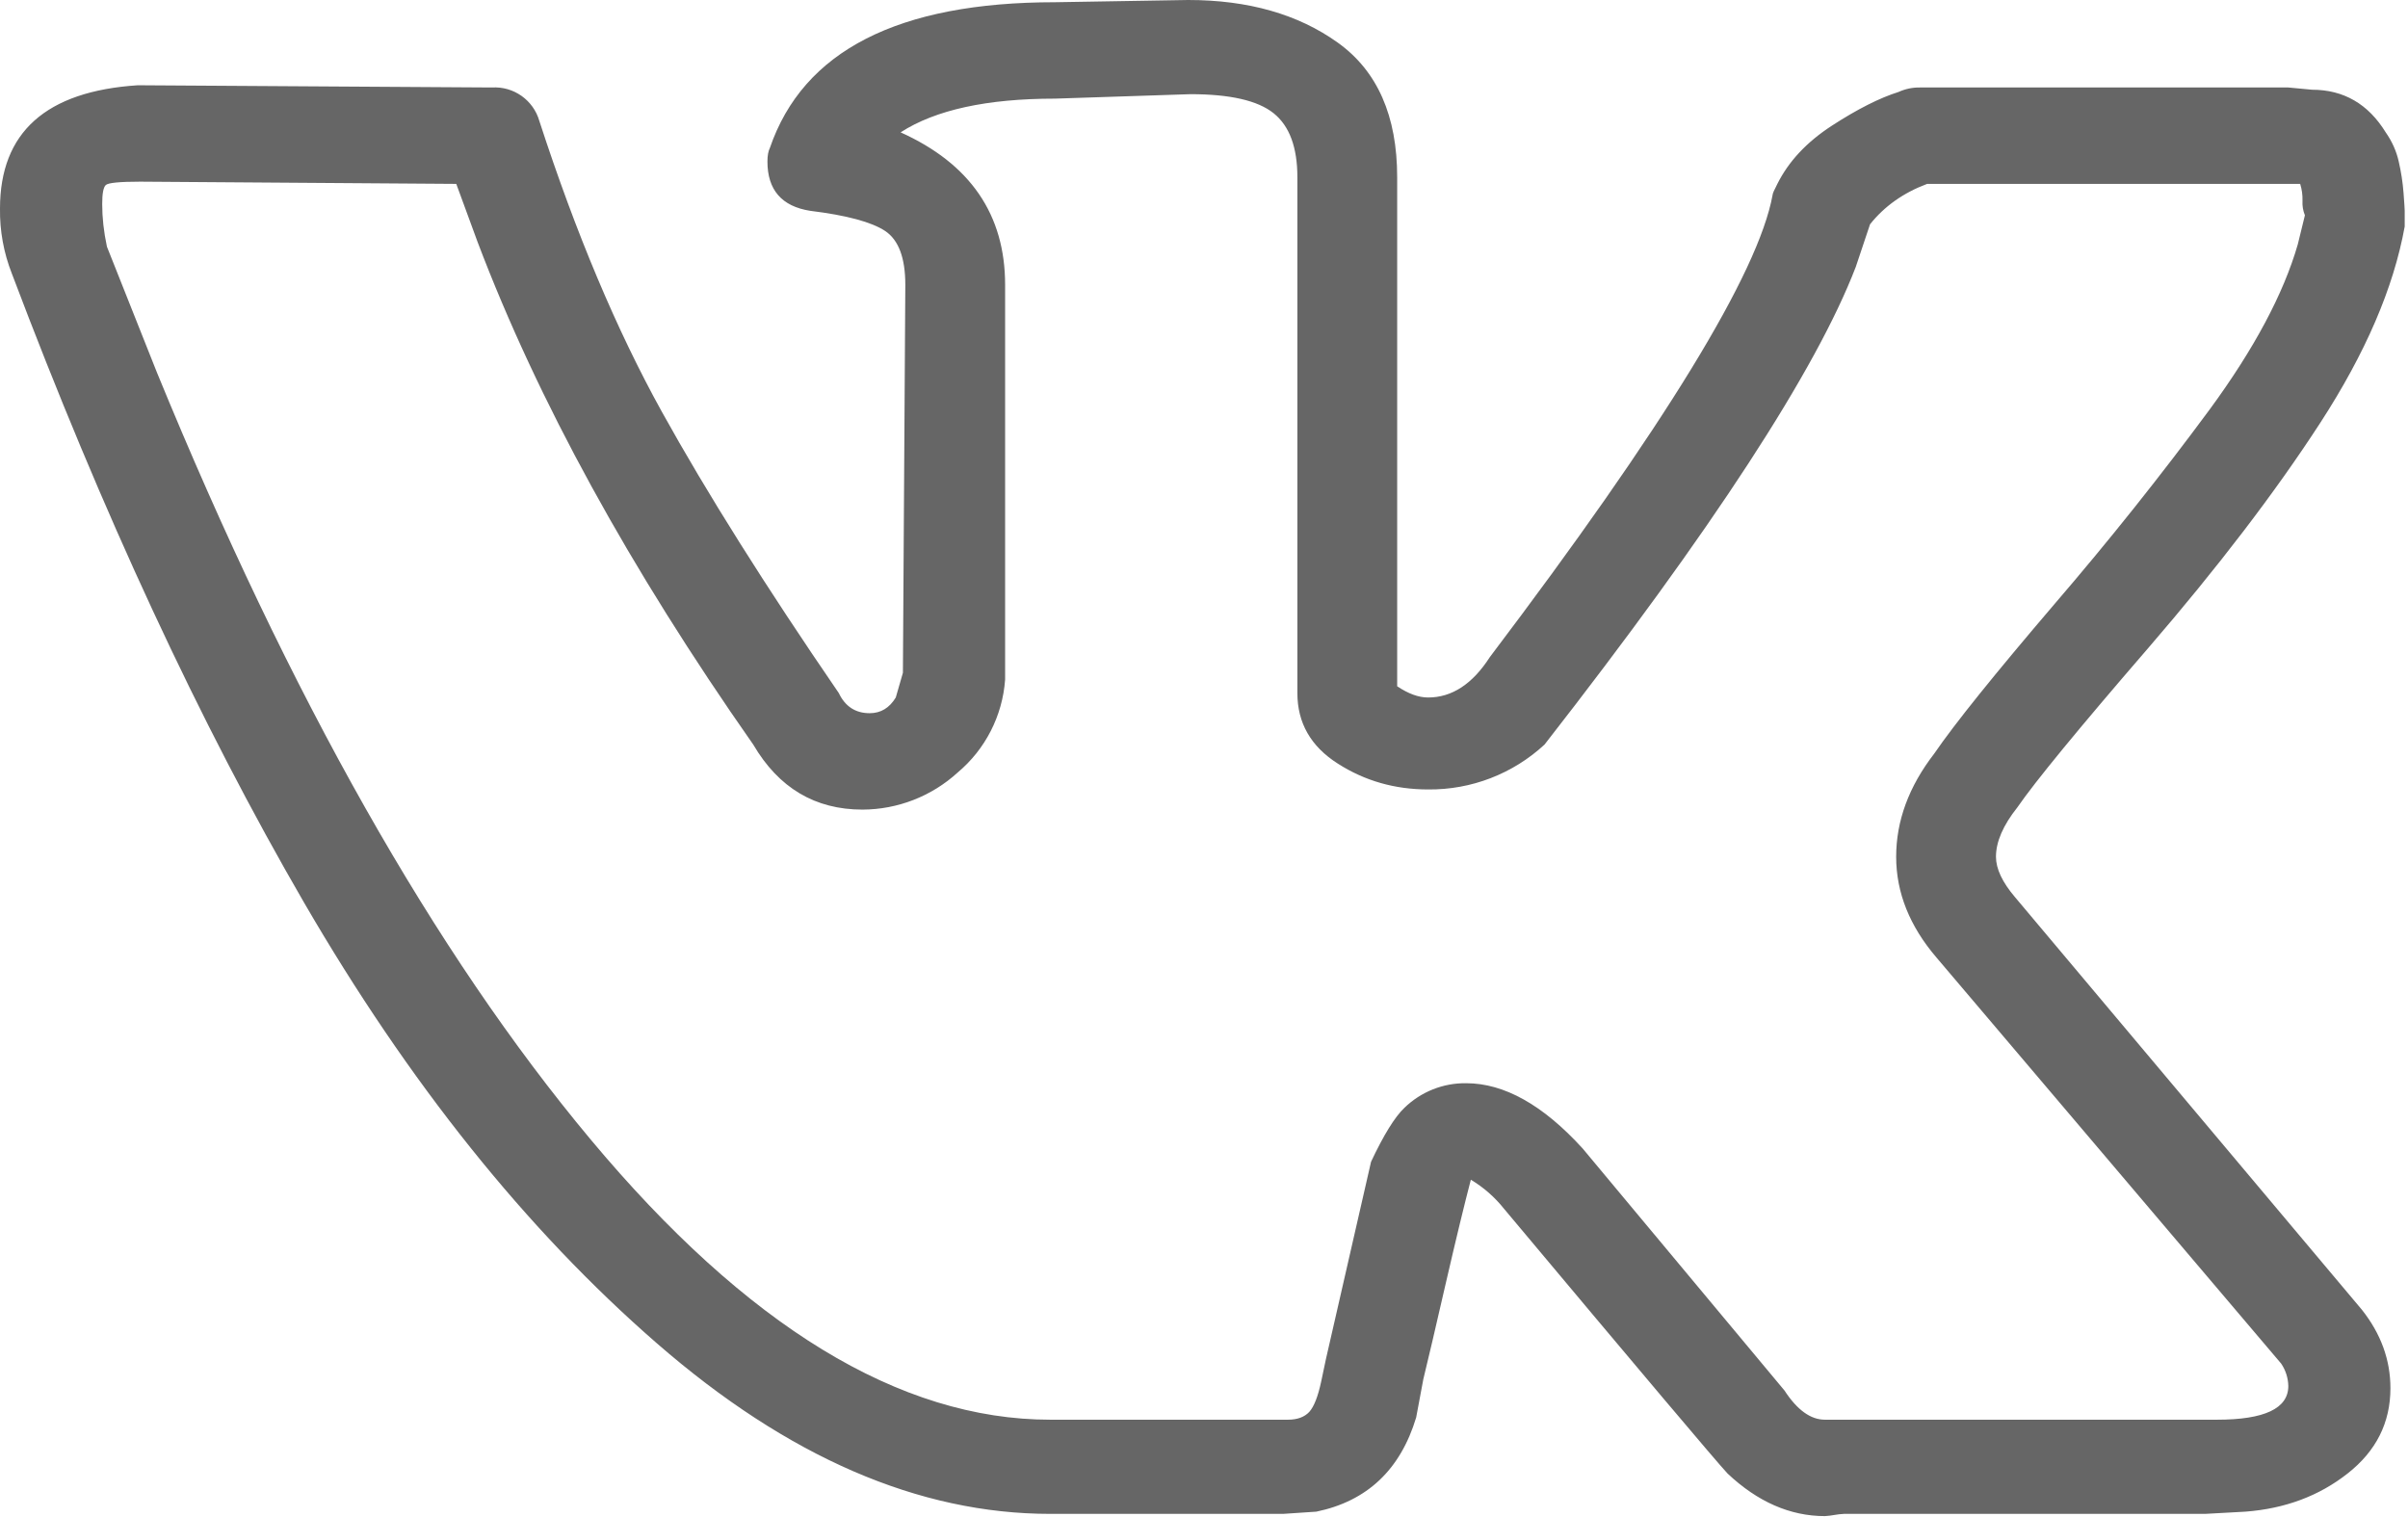
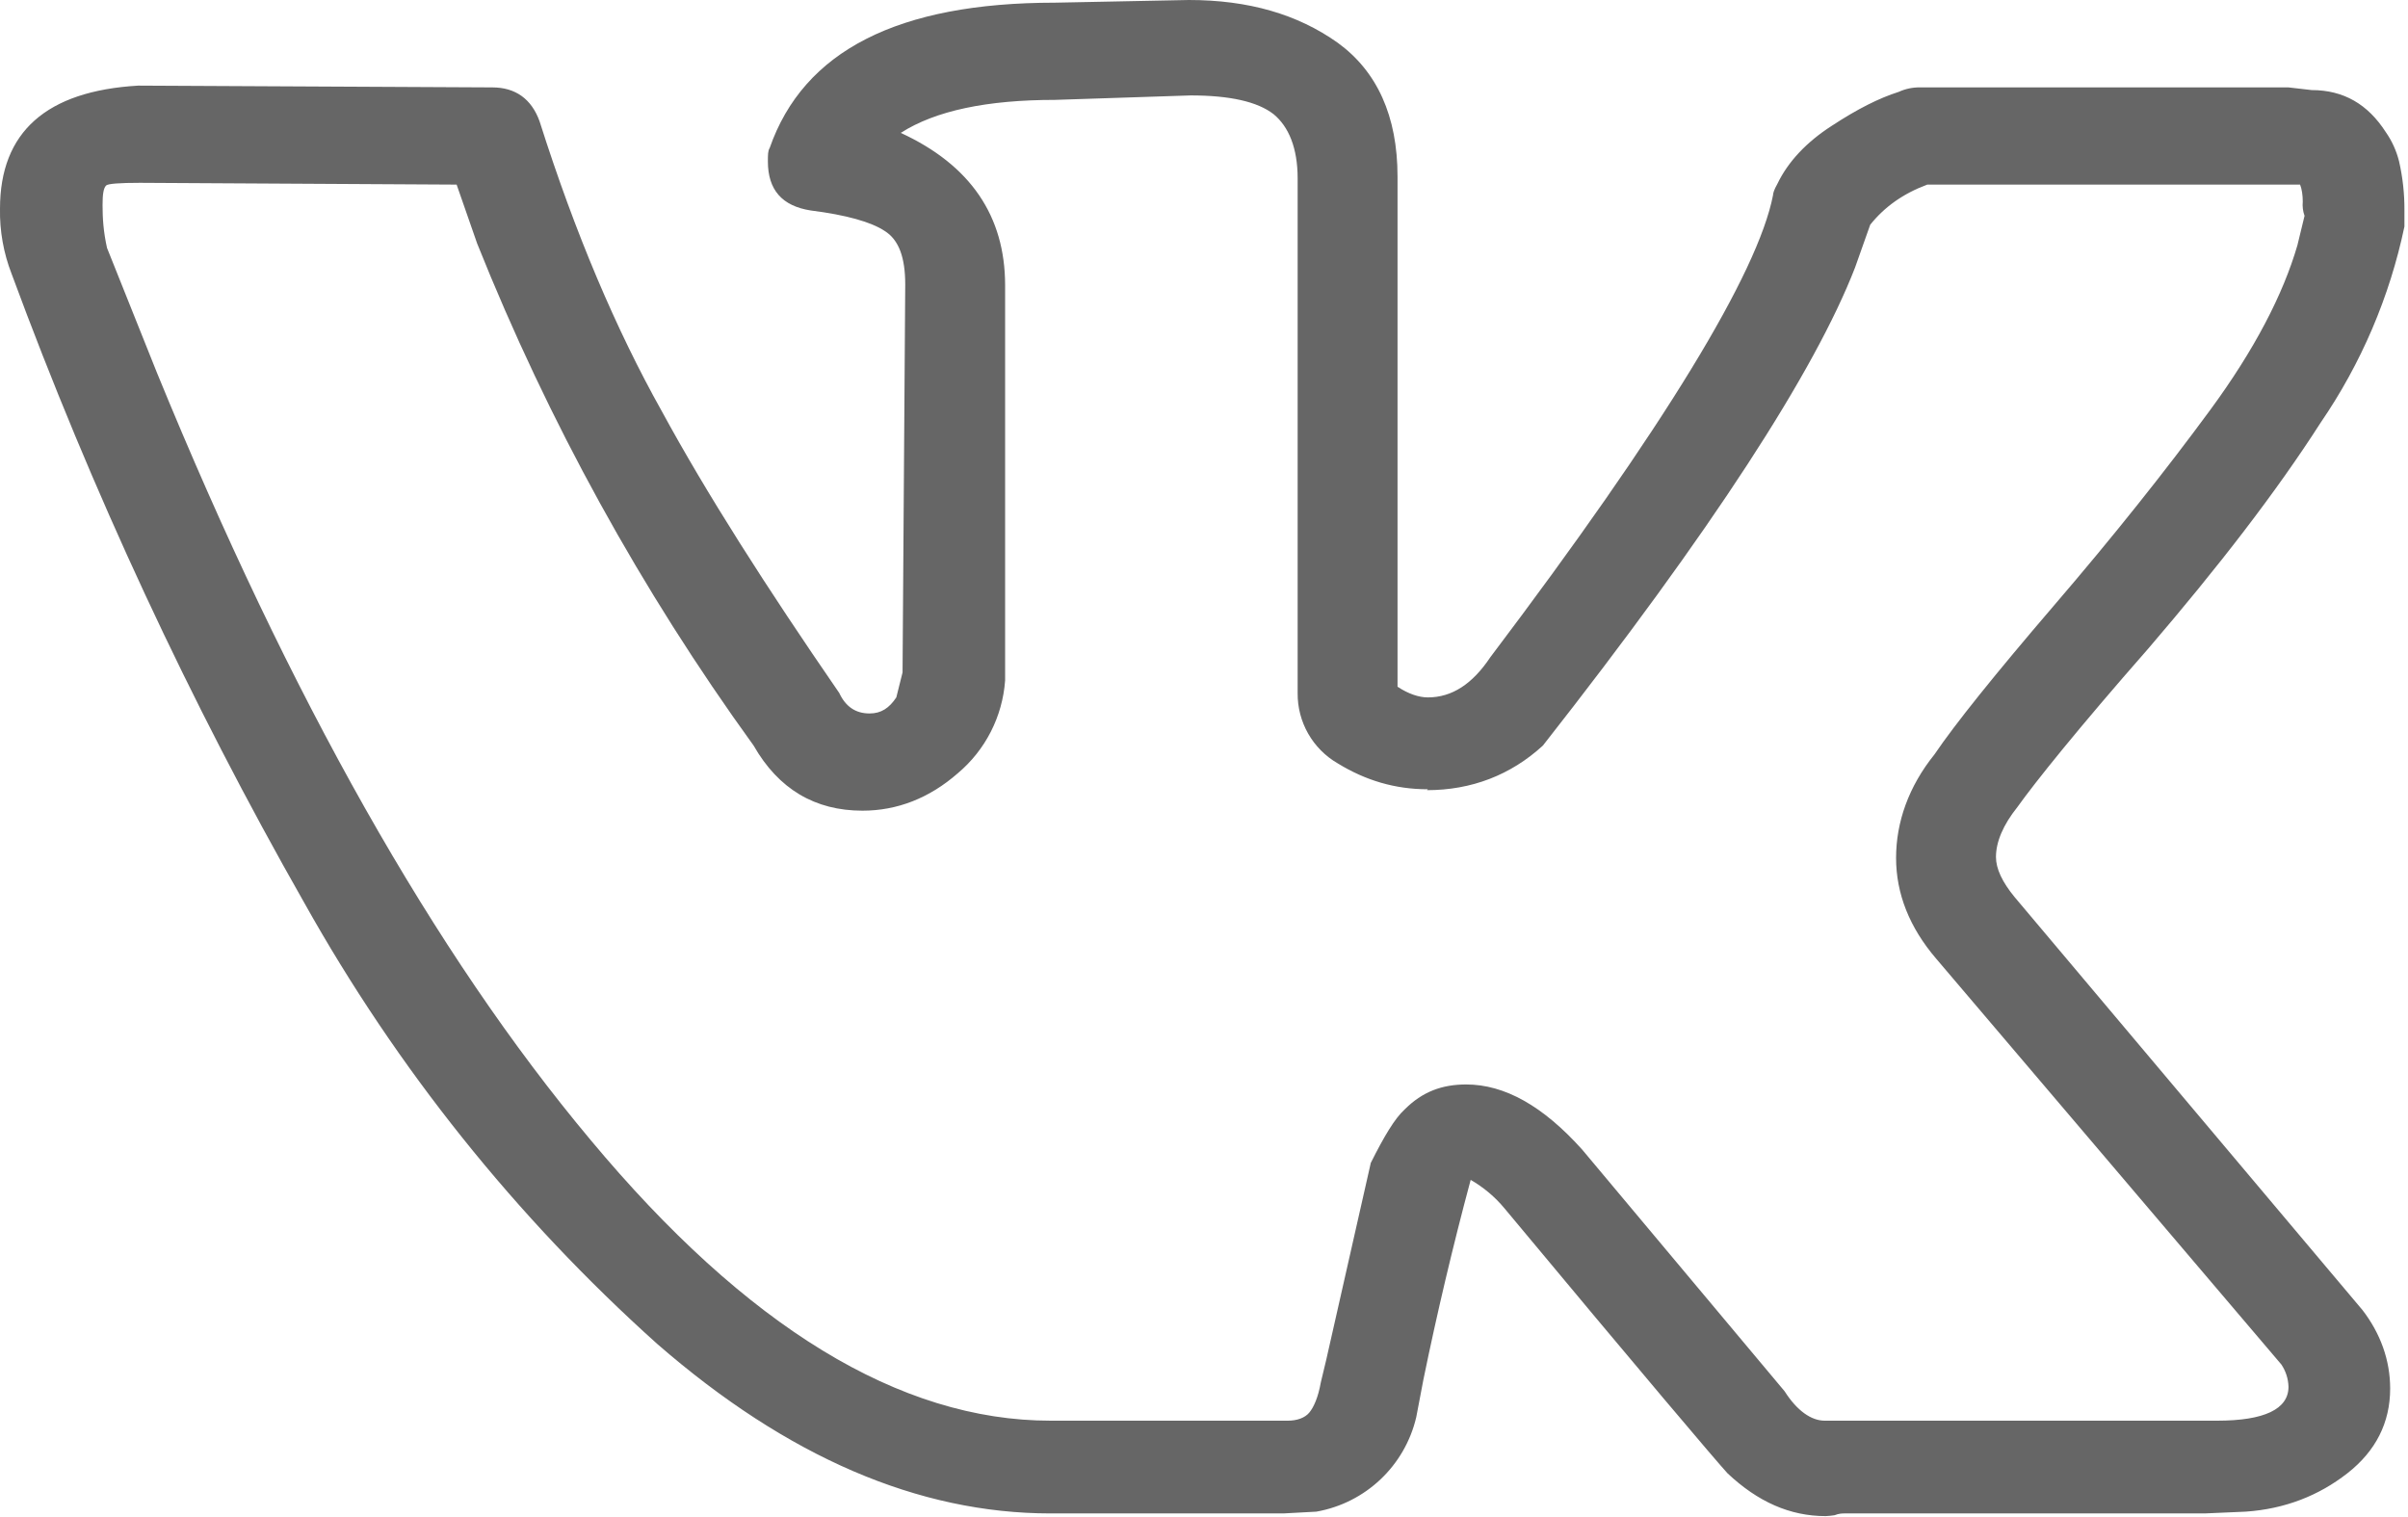
<svg xmlns="http://www.w3.org/2000/svg" width="27" height="17" viewBox="0 0 27 17" fill="none">
-   <path d="M0 2.339C0 1.484.515 1.023 1.545.956l3.97.025a.52.52 0 0 1 .533.377c.409 1.257.866 2.343 1.372 3.257.506.913 1.168 1.965 1.985 3.156.071.15.187.226.346.226.125 0 .222-.059.293-.176l.08-.277.027-4.35c0-.302-.075-.503-.226-.604-.151-.1-.431-.176-.84-.226-.32-.05-.48-.235-.48-.553 0-.067.01-.118.027-.151C9.005.57 10.072.025 11.83.025L13.322 0c.675 0 1.234.16 1.678.478.444.318.666.821.666 1.509v5.708c.125.084.24.126.347.126.266 0 .497-.15.692-.453 1.954-2.582 3.011-4.308 3.17-5.18 0-.017.019-.059.054-.126.125-.251.329-.47.613-.654.284-.184.533-.31.746-.377a.554.554 0 0 1 .24-.05h4.13l.266.025c.355 0 .63.16.826.478.07.1.12.21.146.327.027.117.045.234.054.352.009.117.013.184.013.2v.177c-.124.687-.44 1.42-.946 2.2-.506.78-1.15 1.622-1.931 2.528-.782.905-1.27 1.5-1.466 1.785-.16.201-.24.386-.24.554 0 .134.071.285.213.452l3.89 4.627c.213.269.32.562.32.88 0 .386-.16.705-.48.956-.32.252-.701.394-1.145.428l-.453.025h-4.05a.855.855 0 0 0-.106.012.862.862 0 0 1-.107.013c-.39 0-.755-.16-1.092-.478-.125-.134-.96-1.123-2.505-2.967a1.387 1.387 0 0 0-.373-.327c-.07.268-.164.654-.28 1.157-.115.503-.2.863-.253 1.081l-.08.428c-.177.586-.55.938-1.119 1.056l-.373.025h-2.61c-1.475 0-2.945-.637-4.41-1.911-1.466-1.275-2.784-2.922-3.957-4.942C2.238 8.102 1.146 5.75.133 3.068A1.916 1.916 0 0 1 0 2.338Zm16.013 6.513c-.373 0-.71-.096-1.013-.29-.302-.192-.453-.456-.453-.791V1.987c0-.336-.089-.575-.266-.717-.178-.143-.489-.214-.933-.214l-1.518.05c-.764 0-1.341.126-1.732.378.781.352 1.172.922 1.172 1.71V7.62a1.5 1.5 0 0 1-.533 1.043 1.59 1.59 0 0 1-1.066.415c-.532 0-.94-.243-1.225-.729C7.06 6.371 6.03 4.493 5.356 2.716l-.24-.654-3.544-.025c-.231 0-.36.013-.386.038-.027.025-.04.096-.04.213 0 .151.017.31.053.478l.56 1.409c1.491 3.638 3.112 6.505 4.862 8.6 1.75 2.096 3.468 3.144 5.155 3.144h2.665c.106 0 .186-.03.24-.088.053-.06.097-.172.133-.34l.053-.251.506-2.213c.142-.302.267-.503.373-.604a.975.975 0 0 1 .693-.277c.426 0 .861.243 1.305.73l2.265 2.716c.142.218.293.327.453.327h4.396c.533 0 .8-.126.8-.378a.466.466 0 0 0-.08-.251l-3.864-4.552c-.302-.352-.453-.73-.453-1.131 0-.403.142-.788.427-1.157.23-.336.679-.893 1.345-1.673a37.63 37.63 0 0 0 1.745-2.188c.498-.679.826-1.295.986-1.848l.08-.327a.371.371 0 0 1-.027-.163.574.574 0 0 0-.026-.189h-4.183c-.267.1-.48.252-.64.453l-.16.478c-.444 1.156-1.607 2.942-3.49 5.356a1.892 1.892 0 0 1-1.305.503Z" fill="#666" />
+   <path d="M0 2.34C0 1.48.52 1.02 1.55.96l3.97.02c.26 0 .44.13.53.38.4 1.26.86 2.34 1.37 3.25.5.92 1.17 1.97 1.99 3.16.07.15.18.23.34.23.13 0 .22-.06.3-.18l.07-.28.03-4.35c0-.3-.07-.5-.23-.6-.15-.1-.43-.18-.83-.23-.32-.05-.48-.23-.48-.55 0-.07 0-.12.02-.15C9.01.57 10.07.03 11.83.03l1.5-.03C14 0 14.55.16 15 .48c.44.32.67.82.67 1.5V7.7c.12.08.24.12.34.12.27 0 .5-.15.7-.45 1.95-2.58 3-4.31 3.17-5.18 0-.02.01-.06.05-.13.12-.25.33-.47.61-.65.29-.19.53-.31.75-.38a.55.55 0 0 1 .24-.05h4.13l.26.03c.36 0 .63.16.83.47.07.1.12.21.15.33a2.4 2.4 0 0 1 .06.55v.18a6.11 6.11 0 0 1-.94 2.2c-.5.78-1.15 1.62-1.93 2.53-.79.9-1.27 1.5-1.47 1.78-.16.2-.24.39-.24.56 0 .13.07.28.21.45l3.9 4.63c.2.26.31.56.31.88 0 .38-.16.7-.48.95-.32.25-.7.4-1.14.43l-.46.02h-4.04c-.02 0-.06 0-.11.02a.86.86 0 0 1-.1.01c-.4 0-.76-.16-1.1-.48-.12-.13-.96-1.12-2.5-2.97a1.39 1.39 0 0 0-.38-.32 38.47 38.47 0 0 0-.53 2.24l-.08.42a1.4 1.4 0 0 1-1.12 1.06l-.37.02h-2.61c-1.48 0-2.95-.63-4.41-1.9a19.3 19.3 0 0 1-3.96-4.95A47.51 47.51 0 0 1 .13 3.07 1.92 1.92 0 0 1 0 2.34Zm16.01 6.51c-.37 0-.7-.1-1.01-.29a.9.9 0 0 1-.45-.79V2c0-.34-.1-.58-.27-.72-.18-.14-.49-.21-.93-.21l-1.52.05c-.76 0-1.34.12-1.73.37.78.36 1.17.93 1.17 1.71v4.43a1.5 1.5 0 0 1-.53 1.04c-.32.28-.68.42-1.07.42-.53 0-.94-.24-1.22-.73a26.16 26.16 0 0 1-3.1-5.63l-.23-.66-3.55-.02c-.23 0-.36.01-.38.03-.03.03-.04.1-.04.22 0 .15.01.3.05.48l.56 1.4c1.49 3.64 3.11 6.51 4.86 8.6 1.75 2.1 3.47 3.15 5.16 3.15h2.66c.1 0 .19-.03.24-.09.05-.06.1-.17.13-.34l.06-.25.5-2.21c.15-.3.27-.5.38-.6.2-.2.42-.28.69-.28.43 0 .86.24 1.3.73l2.27 2.71c.14.22.3.33.45.33h4.4c.53 0 .8-.13.8-.38a.47.47 0 0 0-.08-.25l-3.87-4.55c-.3-.35-.45-.73-.45-1.13 0-.4.14-.8.43-1.16.23-.34.68-.9 1.34-1.67.67-.78 1.25-1.51 1.75-2.19.5-.68.82-1.3.98-1.85l.08-.33a.37.37 0 0 1-.02-.16c0-.07-.01-.14-.03-.19h-4.18c-.27.1-.48.25-.64.45L20.8 3c-.45 1.16-1.6 2.94-3.5 5.36-.36.33-.8.5-1.3.5Z" fill="#666" />
</svg>
